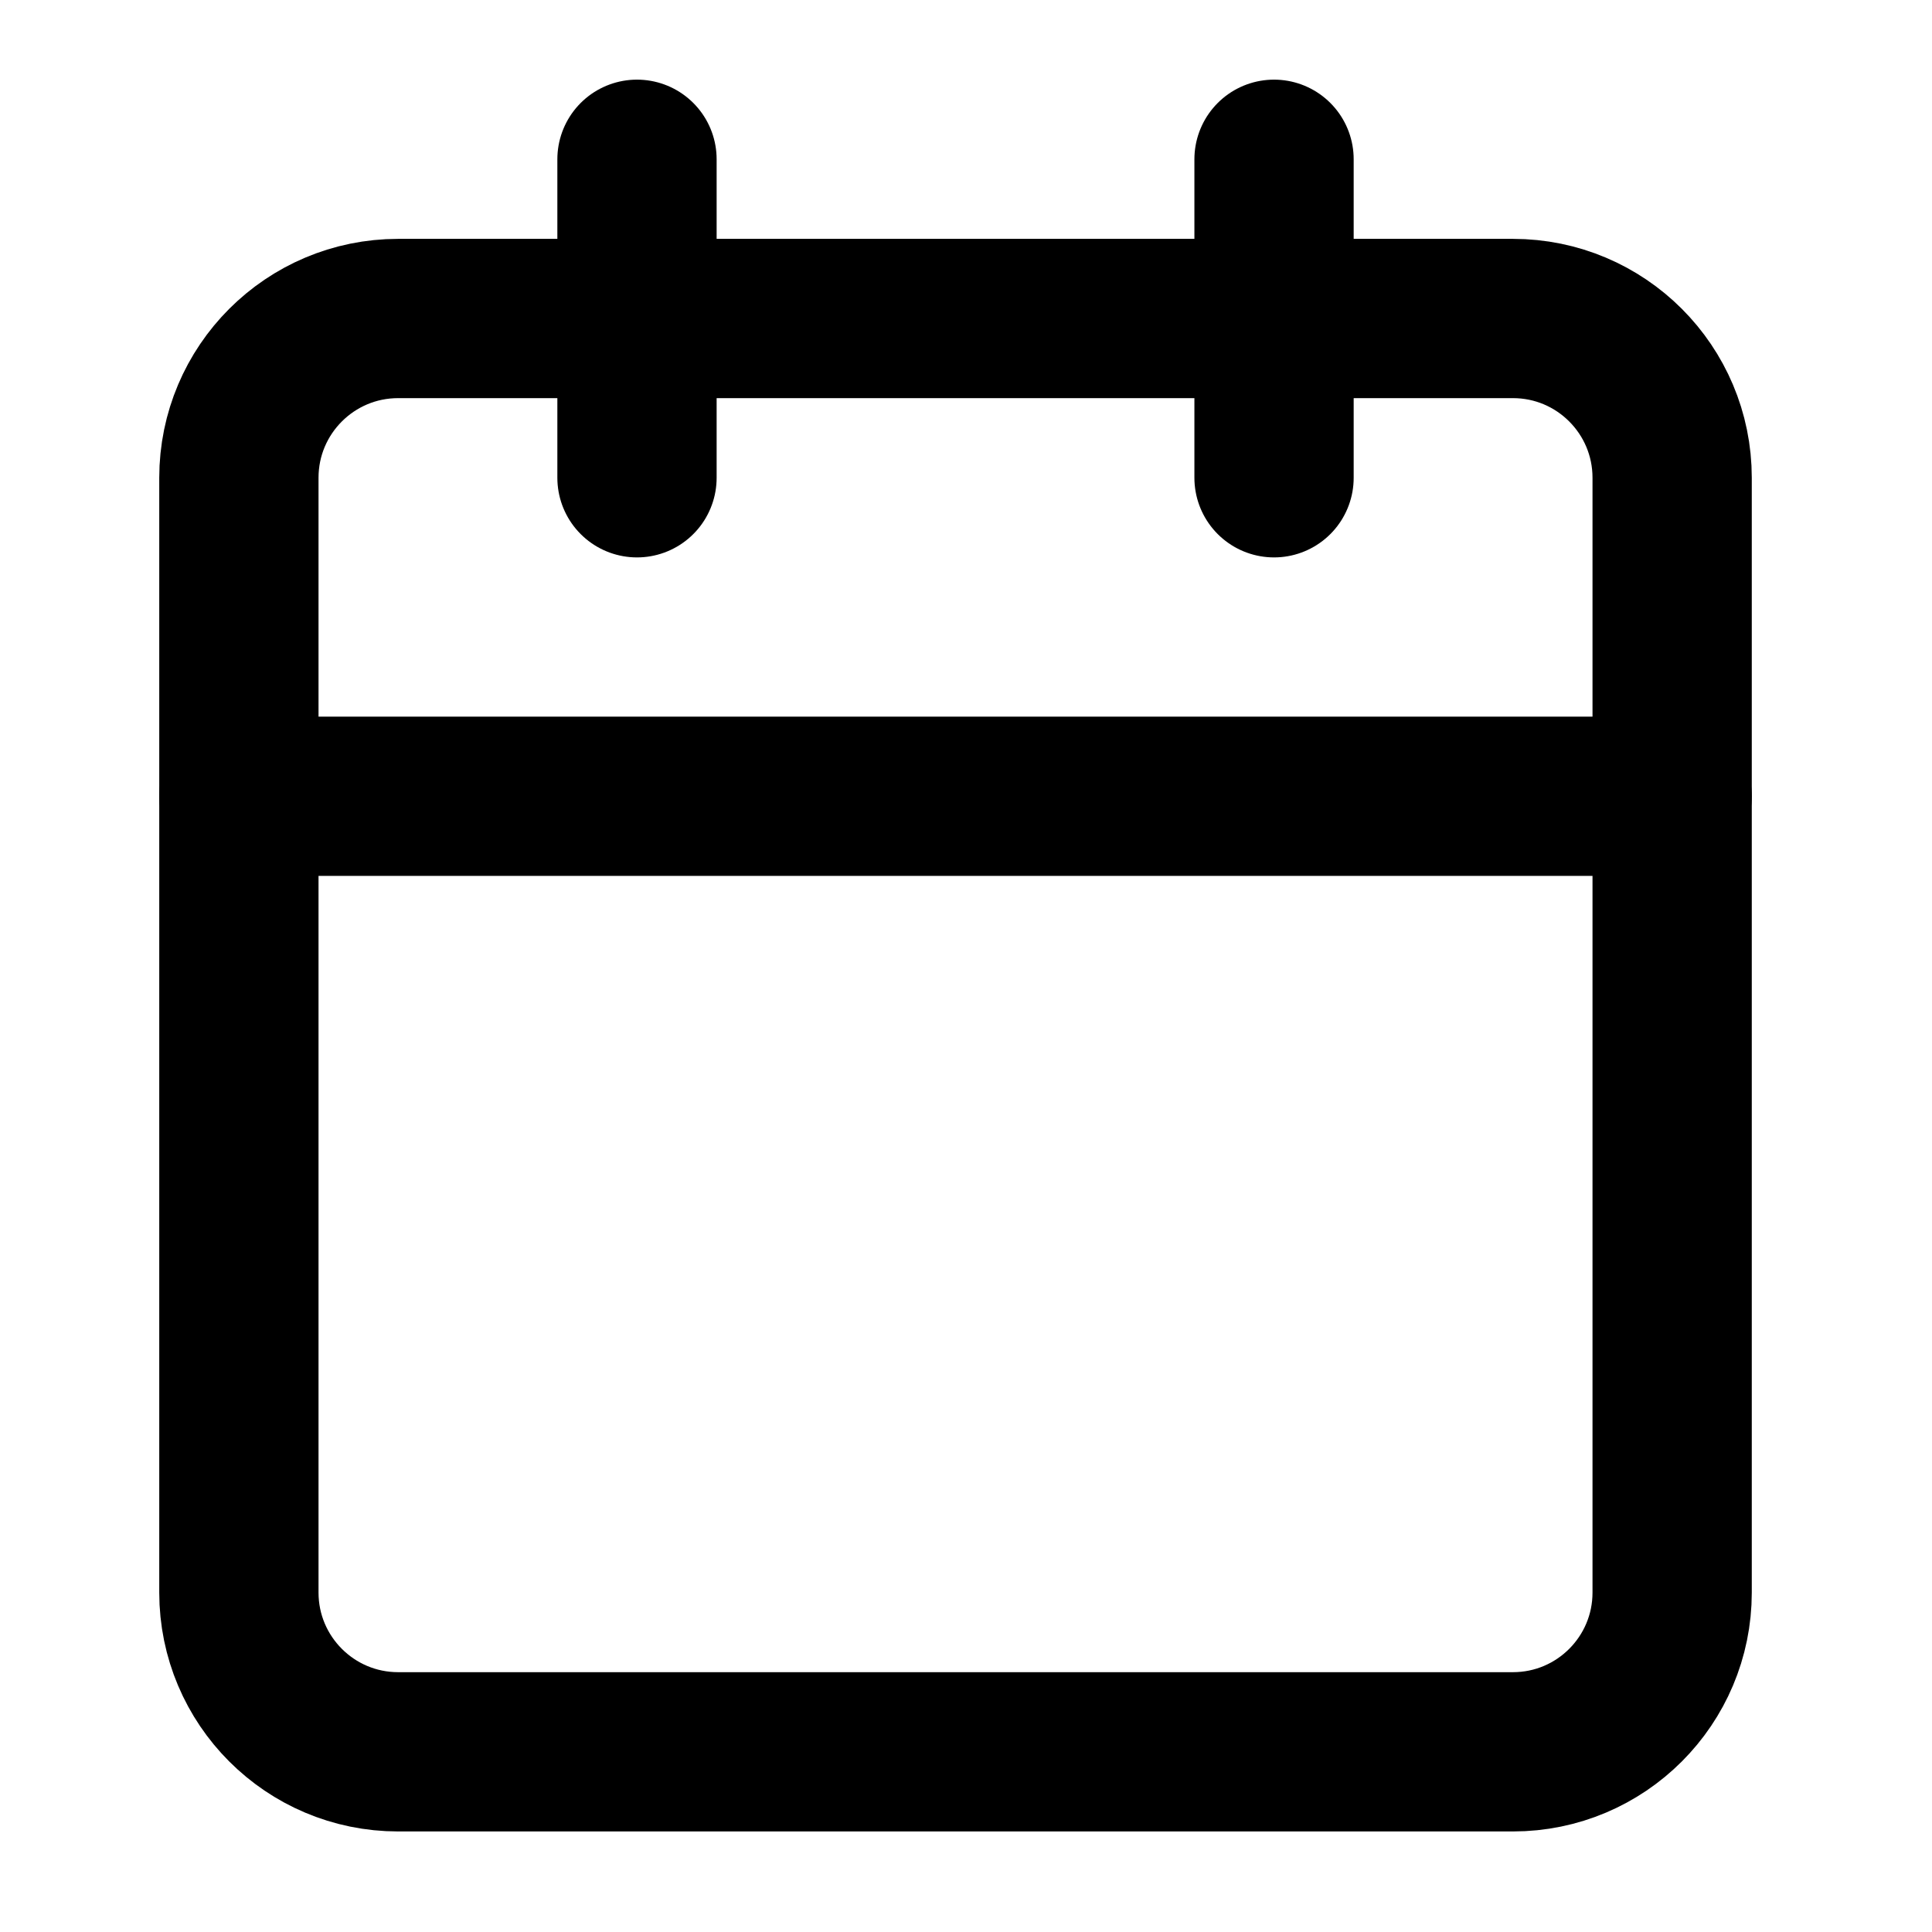
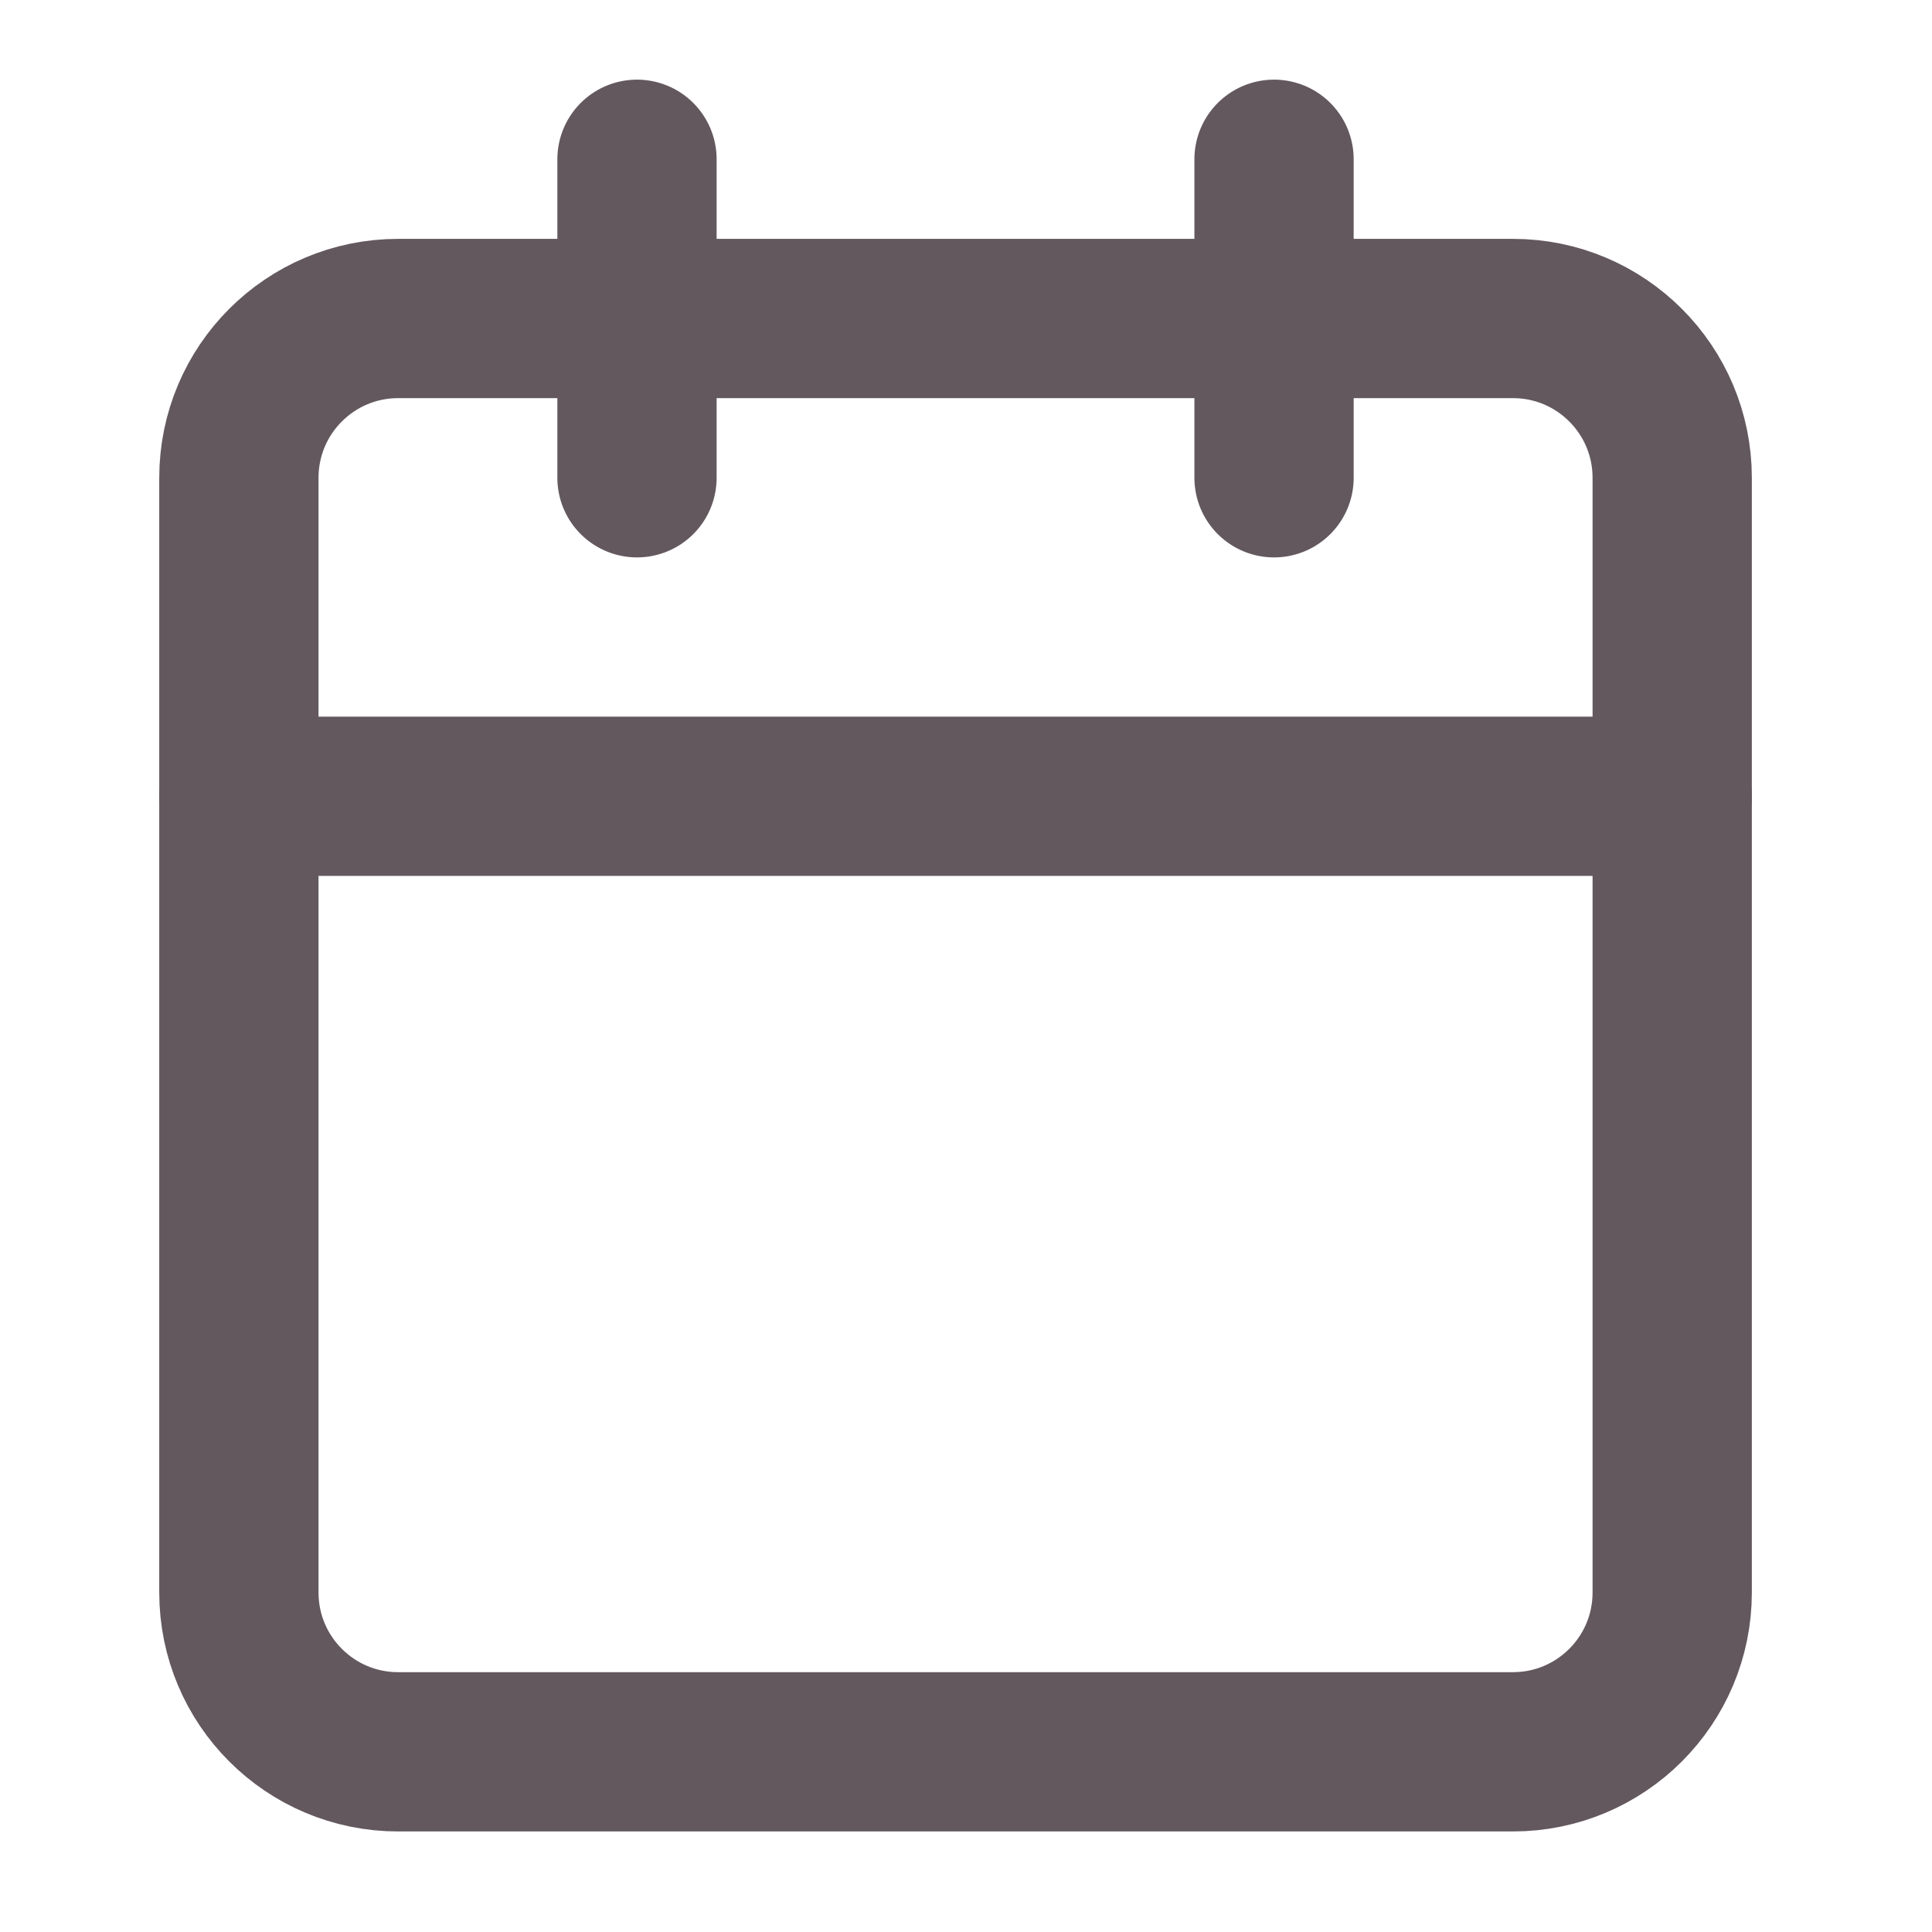
<svg xmlns="http://www.w3.org/2000/svg" width="34" height="34" viewBox="0 0 34 34" fill="none">
-   <path d="M26.625 5.605H7.007C5.459 5.605 4.204 6.86 4.204 8.408V28.026C4.204 29.574 5.459 30.829 7.007 30.829H26.625C28.173 30.829 29.427 29.574 29.427 28.026V8.408C29.427 6.86 28.173 5.605 26.625 5.605Z" stroke="black" stroke-width="2.803" stroke-linecap="round" stroke-linejoin="round" />
-   <path d="M22.421 2.803V8.408" stroke="black" stroke-width="2.803" stroke-linecap="round" stroke-linejoin="round" />
-   <path d="M11.21 2.803V8.408" stroke="black" stroke-width="2.803" stroke-linecap="round" stroke-linejoin="round" />
-   <path d="M4.204 14.013H29.427" stroke="black" stroke-width="2.803" stroke-linecap="round" stroke-linejoin="round" />
+   <path d="M26.625 5.605H7.007C5.459 5.605 4.204 6.86 4.204 8.408V28.026C4.204 29.574 5.459 30.829 7.007 30.829H26.625C28.173 30.829 29.428 29.574 29.428 28.026V8.408C29.428 6.86 28.173 5.605 26.625 5.605Z" stroke="#63585E" stroke-width="2.803" stroke-linecap="round" stroke-linejoin="round" />
+   <path d="M22.421 2.803V8.408" stroke="#63585E" stroke-width="2.803" stroke-linecap="round" stroke-linejoin="round" />
+   <path d="M11.21 2.803V8.408" stroke="#63585E" stroke-width="2.803" stroke-linecap="round" stroke-linejoin="round" />
+   <path d="M4.204 14.013H29.428" stroke="#63585E" stroke-width="2.803" stroke-linecap="round" stroke-linejoin="round" />
</svg>
